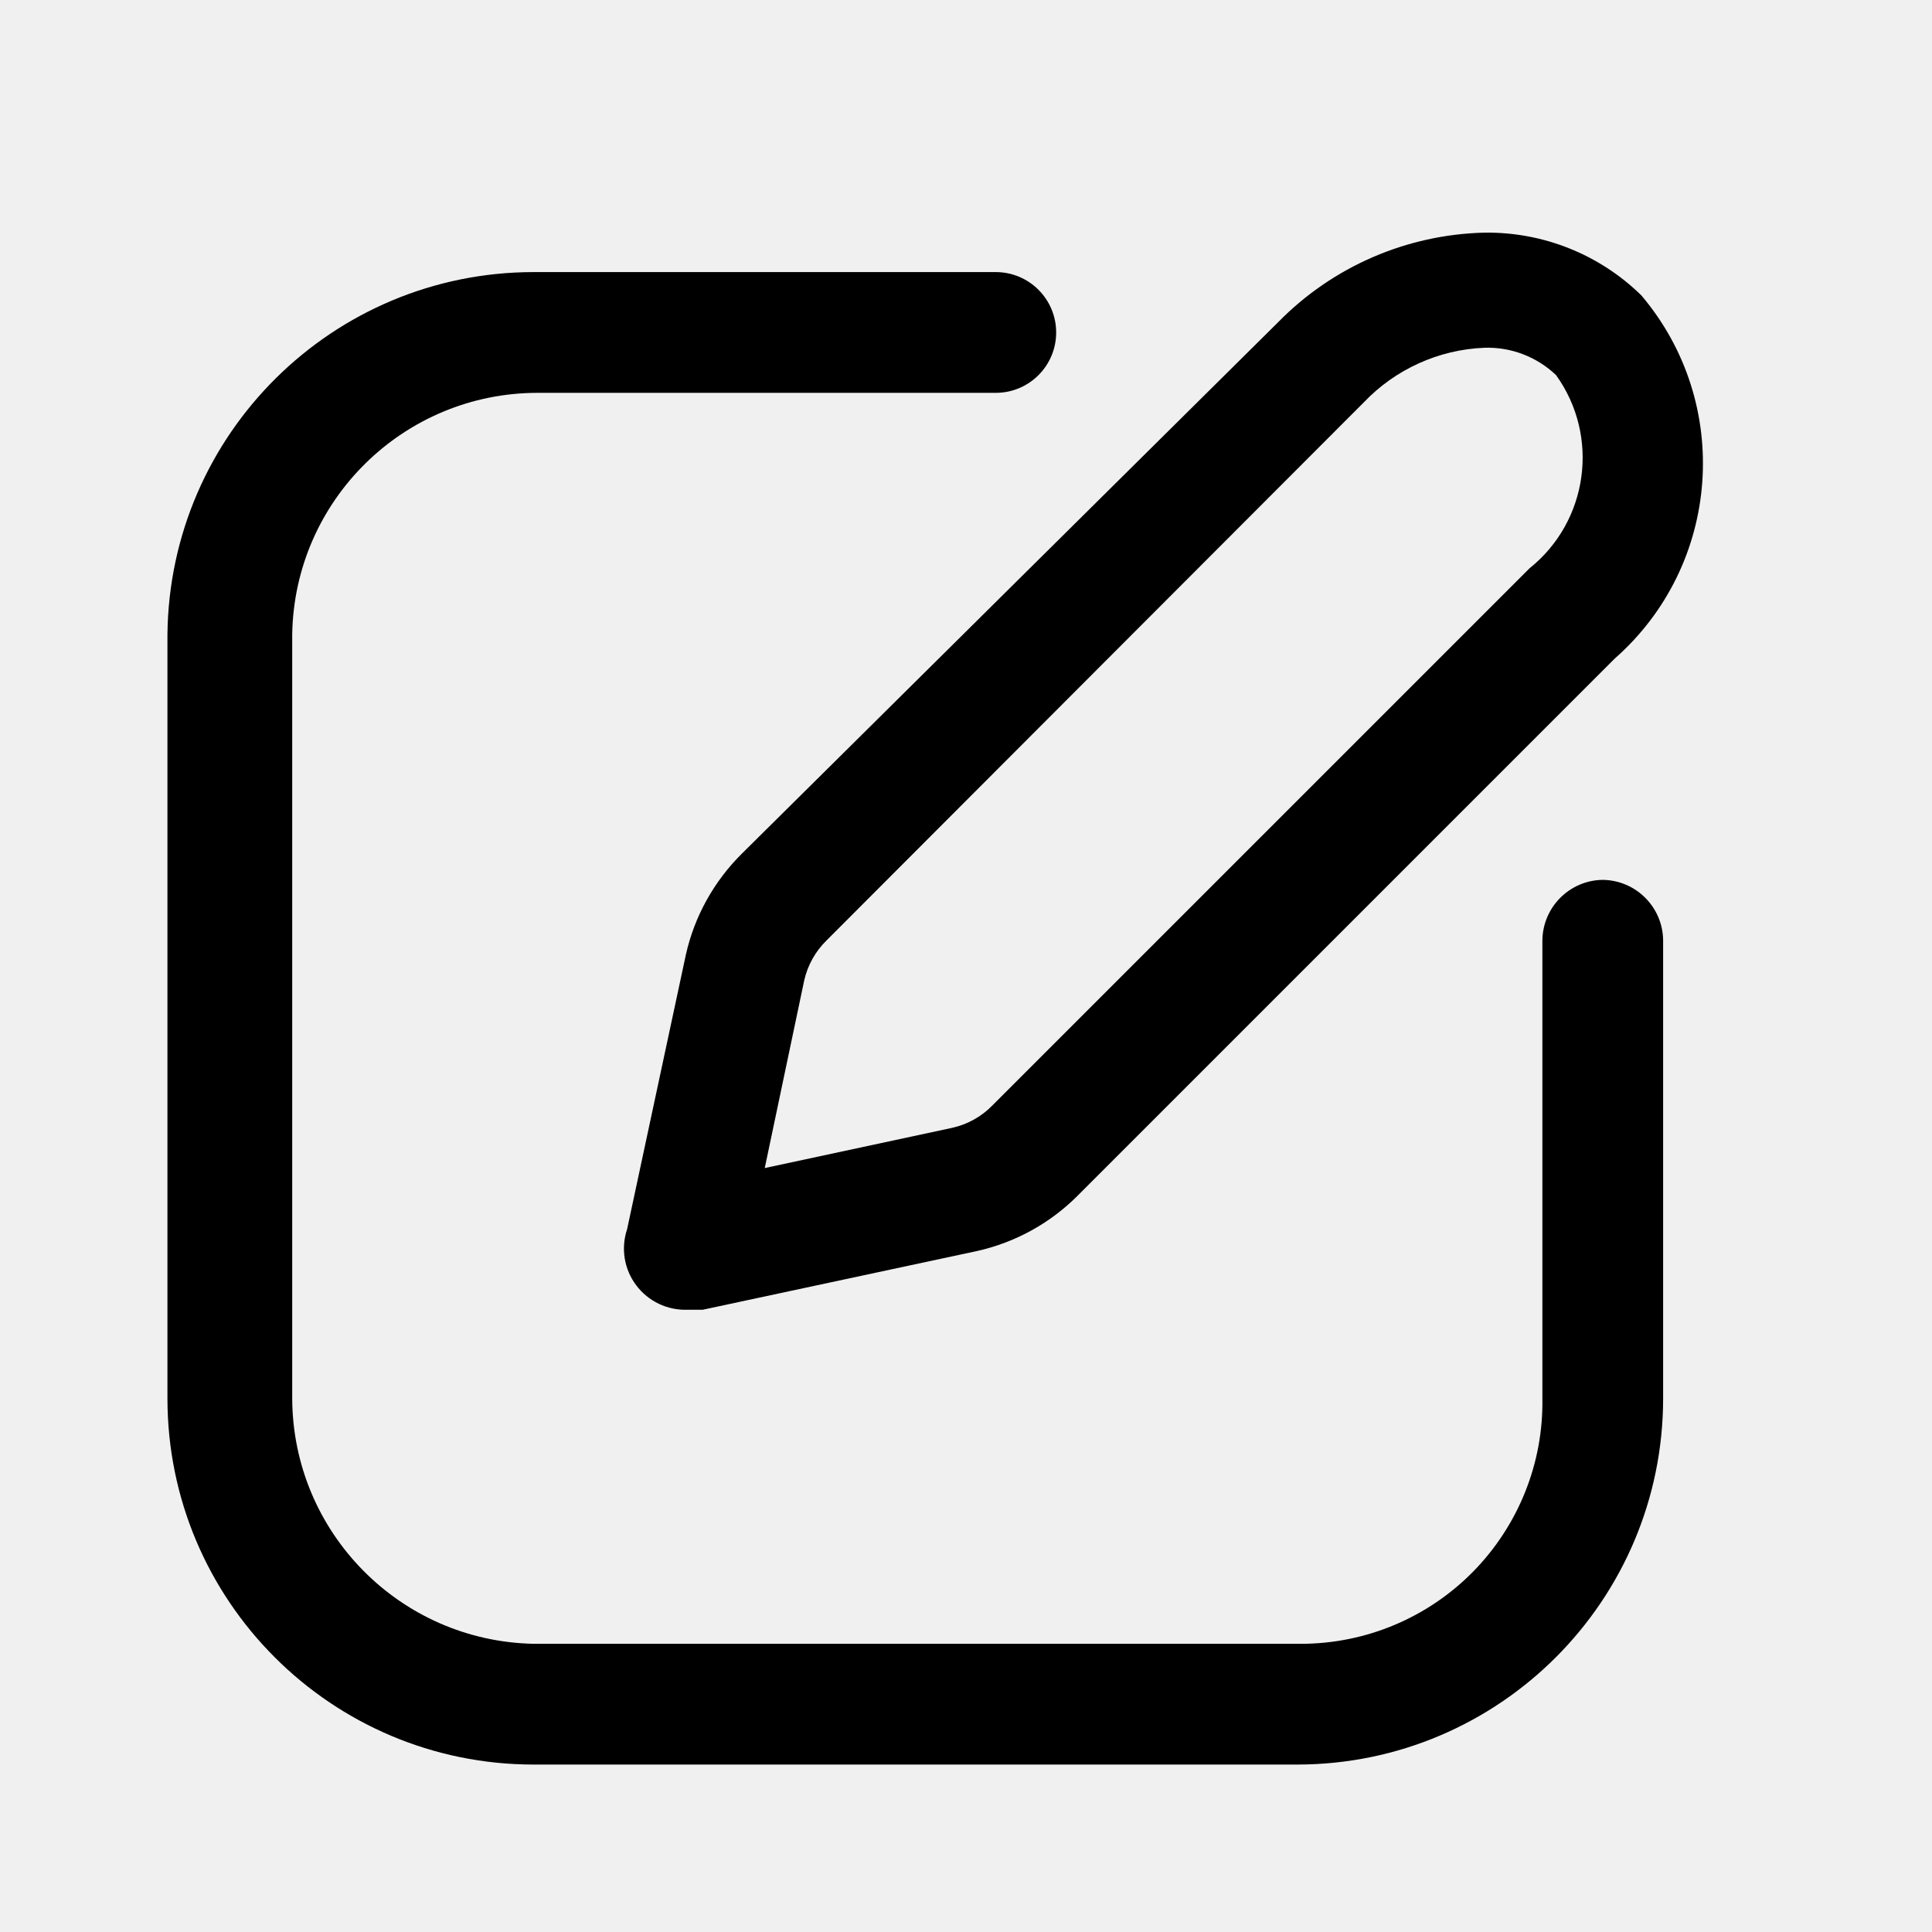
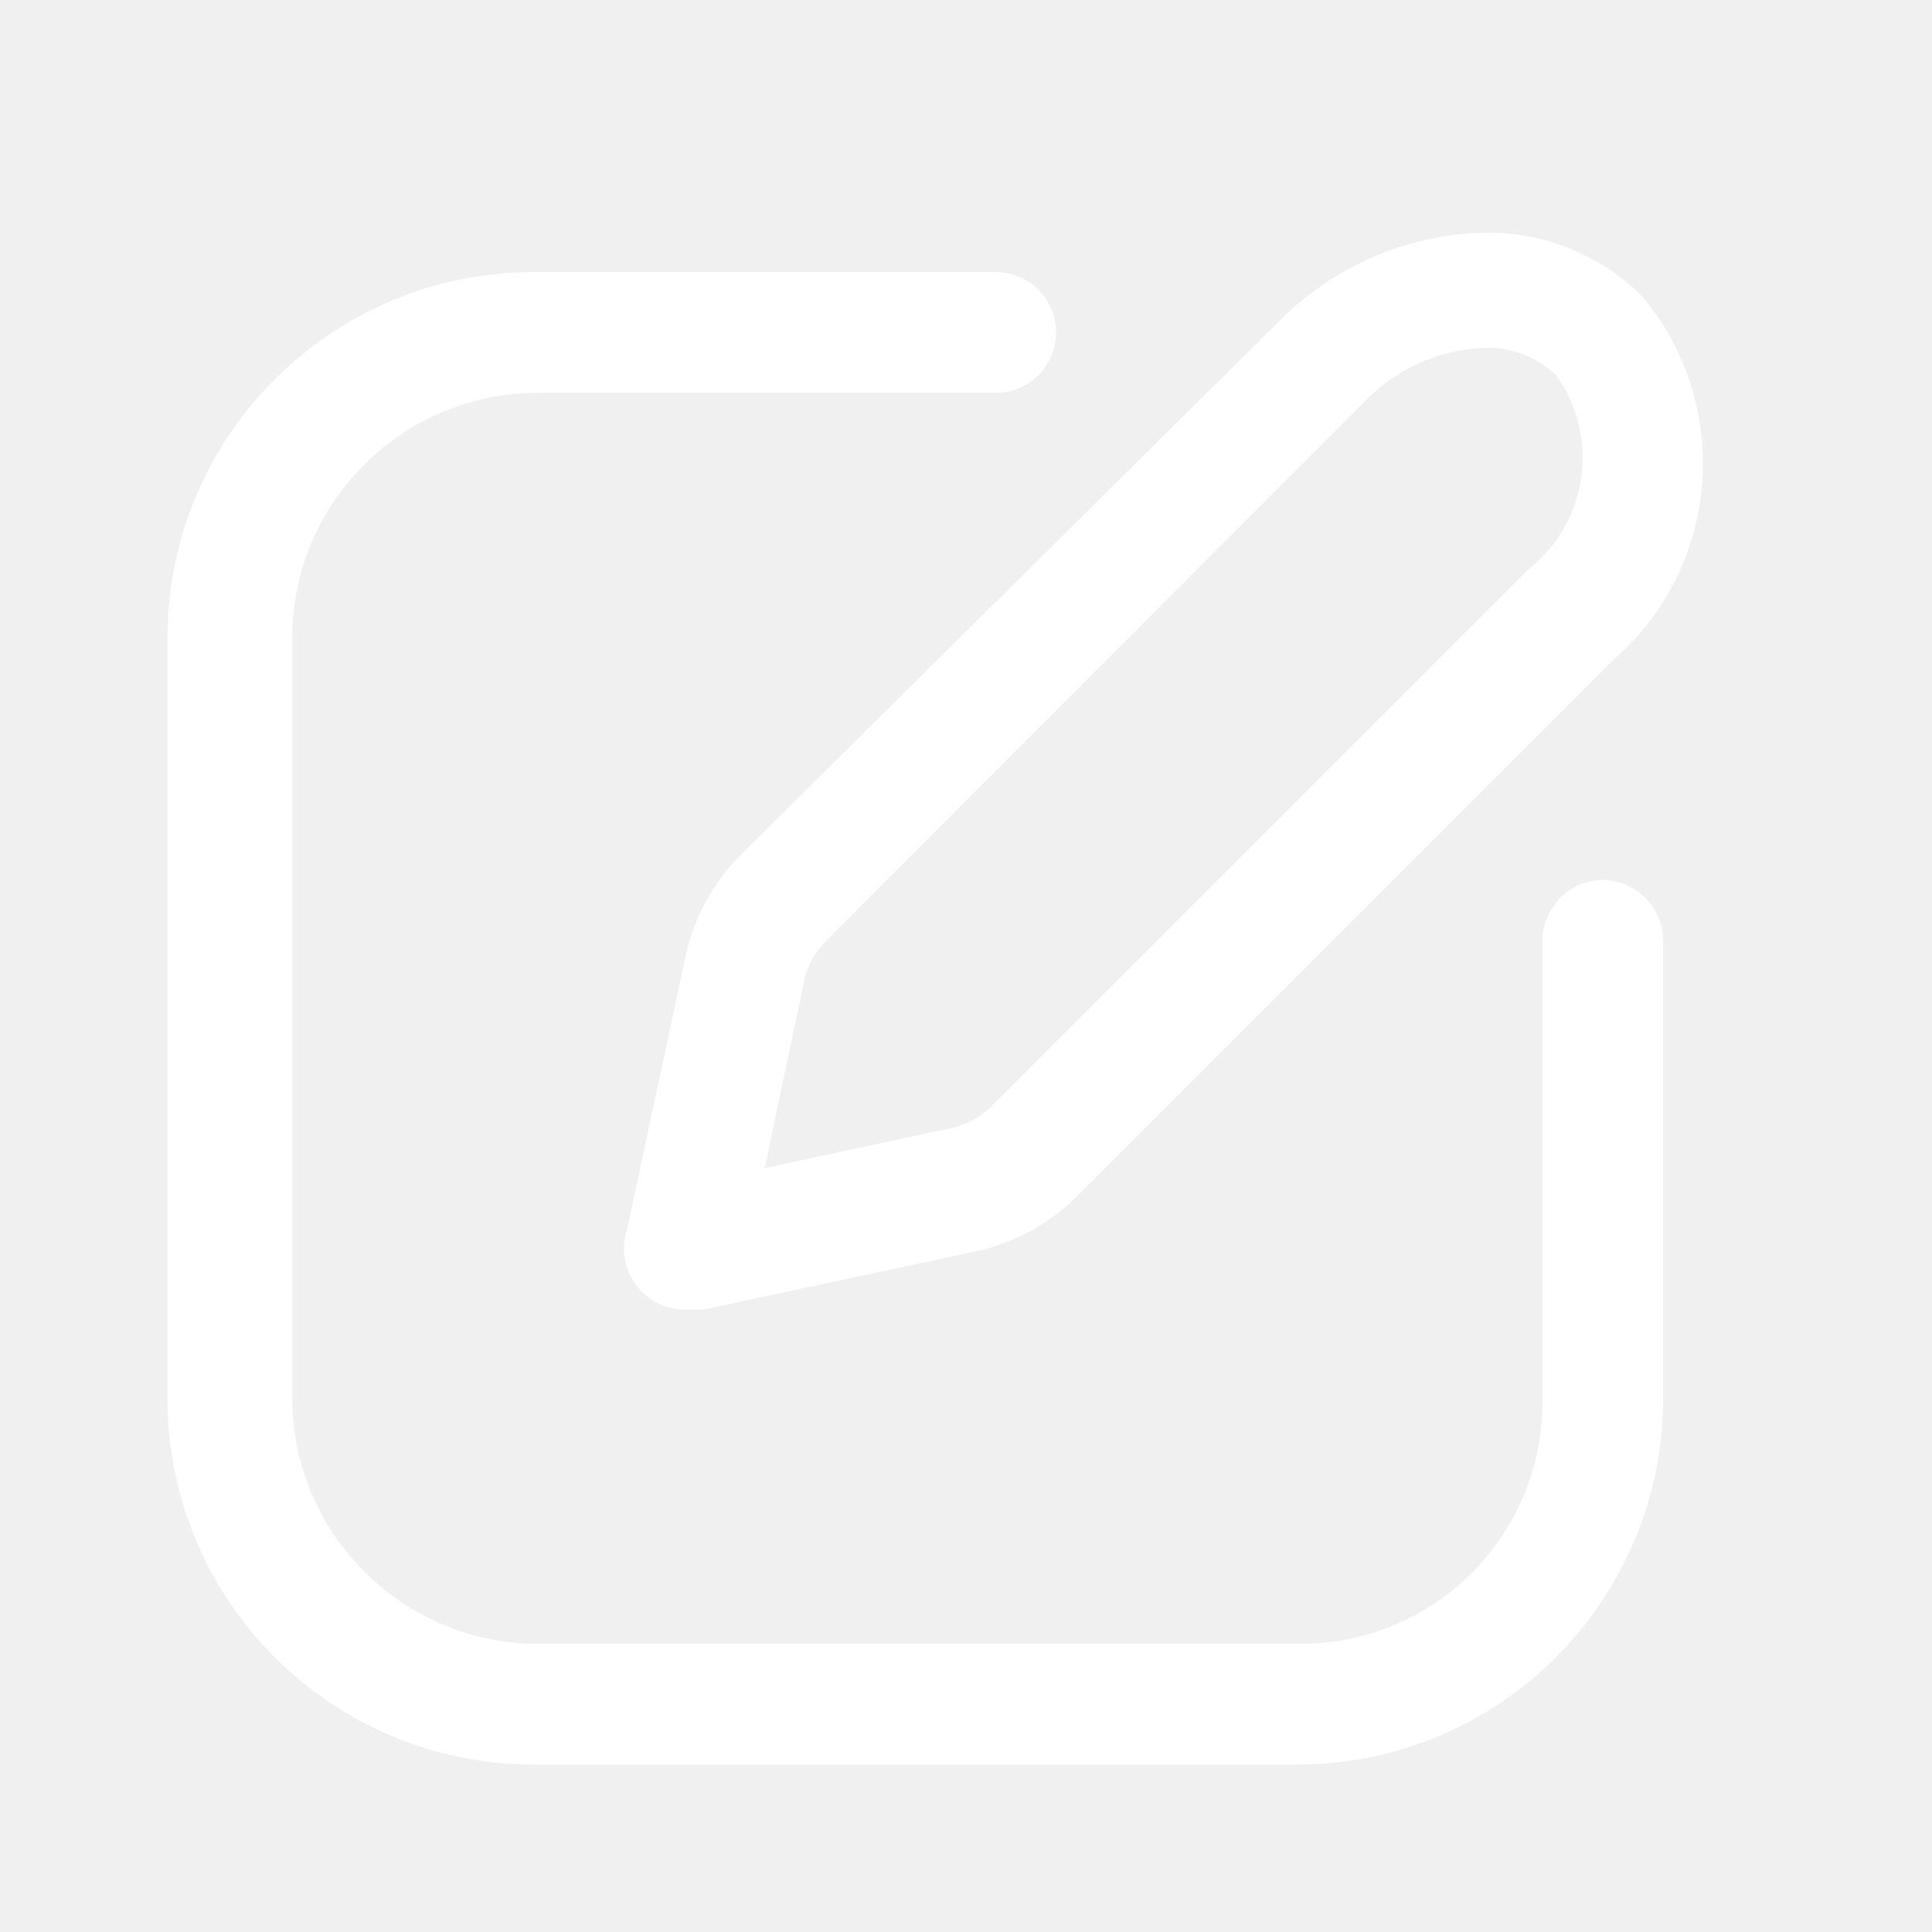
<svg xmlns="http://www.w3.org/2000/svg" width="24" height="24" viewBox="0 0 24 24" fill="none">
-   <path fill-rule="evenodd" clip-rule="evenodd" d="M7.79 15.27L8.52 11.86C8.626 11.386 8.866 10.953 9.21 10.61L15.88 4C16.556 3.311 17.475 2.913 18.44 2.89C19.168 2.88 19.87 3.16 20.39 3.67C21.526 5.012 21.38 7.017 20.06 8.18L13.39 14.85C13.048 15.194 12.614 15.434 12.14 15.54L8.73 16.27H8.54C8.291 16.279 8.053 16.166 7.903 15.966C7.753 15.767 7.711 15.507 7.79 15.27ZM10.27 11.68C10.13 11.816 10.033 11.99 9.99 12.18L9.5 14.51L11.83 14.01C12.021 13.967 12.194 13.87 12.33 13.73L19 7.06C19.731 6.475 19.876 5.42 19.33 4.66C19.091 4.432 18.77 4.309 18.44 4.32C17.871 4.343 17.333 4.587 16.94 5L10.27 11.68Z" fill="black" />
-   <path d="M19.91 10.93C19.498 10.935 19.166 11.268 19.16 11.68V17.37C19.174 18.174 18.863 18.95 18.299 19.524C17.735 20.097 16.965 20.42 16.16 20.42H6.63C4.967 20.387 3.635 19.033 3.63 17.37V7.88C3.657 6.215 5.015 4.88 6.68 4.88H12.37C12.784 4.88 13.12 4.544 13.12 4.13C13.12 3.716 12.784 3.38 12.37 3.38H6.63C4.137 3.38 2.107 5.387 2.08 7.88V17.37C2.08 19.883 4.117 21.92 6.63 21.92H16.12C18.629 21.915 20.66 19.879 20.66 17.37V11.68C20.655 11.268 20.322 10.935 19.91 10.93Z" fill="black" />
+   <path fill-rule="evenodd" clip-rule="evenodd" d="M7.79 15.27L8.52 11.86C8.626 11.386 8.866 10.953 9.21 10.61L15.88 4C16.556 3.311 17.475 2.913 18.44 2.89C19.168 2.88 19.87 3.16 20.39 3.67C21.526 5.012 21.38 7.017 20.06 8.18L13.39 14.85C13.048 15.194 12.614 15.434 12.14 15.54L8.73 16.27H8.54C8.291 16.279 8.053 16.166 7.903 15.966C7.753 15.767 7.711 15.507 7.79 15.27ZM10.27 11.68C10.13 11.816 10.033 11.99 9.99 12.18L9.5 14.51L11.83 14.01C12.021 13.967 12.194 13.87 12.33 13.73L19 7.06C19.731 6.475 19.876 5.42 19.33 4.66C19.091 4.432 18.77 4.309 18.44 4.32C17.871 4.343 17.333 4.587 16.94 5L10.27 11.68Z" fill="white" />
+   <path d="M19.91 10.93C19.498 10.935 19.166 11.268 19.16 11.68V17.37C19.174 18.174 18.863 18.95 18.299 19.524C17.735 20.097 16.965 20.42 16.16 20.42H6.63C4.967 20.387 3.635 19.033 3.63 17.37V7.88C3.657 6.215 5.015 4.88 6.68 4.88H12.37C12.784 4.88 13.12 4.544 13.12 4.13C13.12 3.716 12.784 3.38 12.37 3.38H6.63C4.137 3.38 2.107 5.387 2.08 7.88V17.37C2.08 19.883 4.117 21.92 6.63 21.92H16.12C18.629 21.915 20.66 19.879 20.66 17.37V11.68C20.655 11.268 20.322 10.935 19.91 10.93Z" fill="white" />
</svg>
